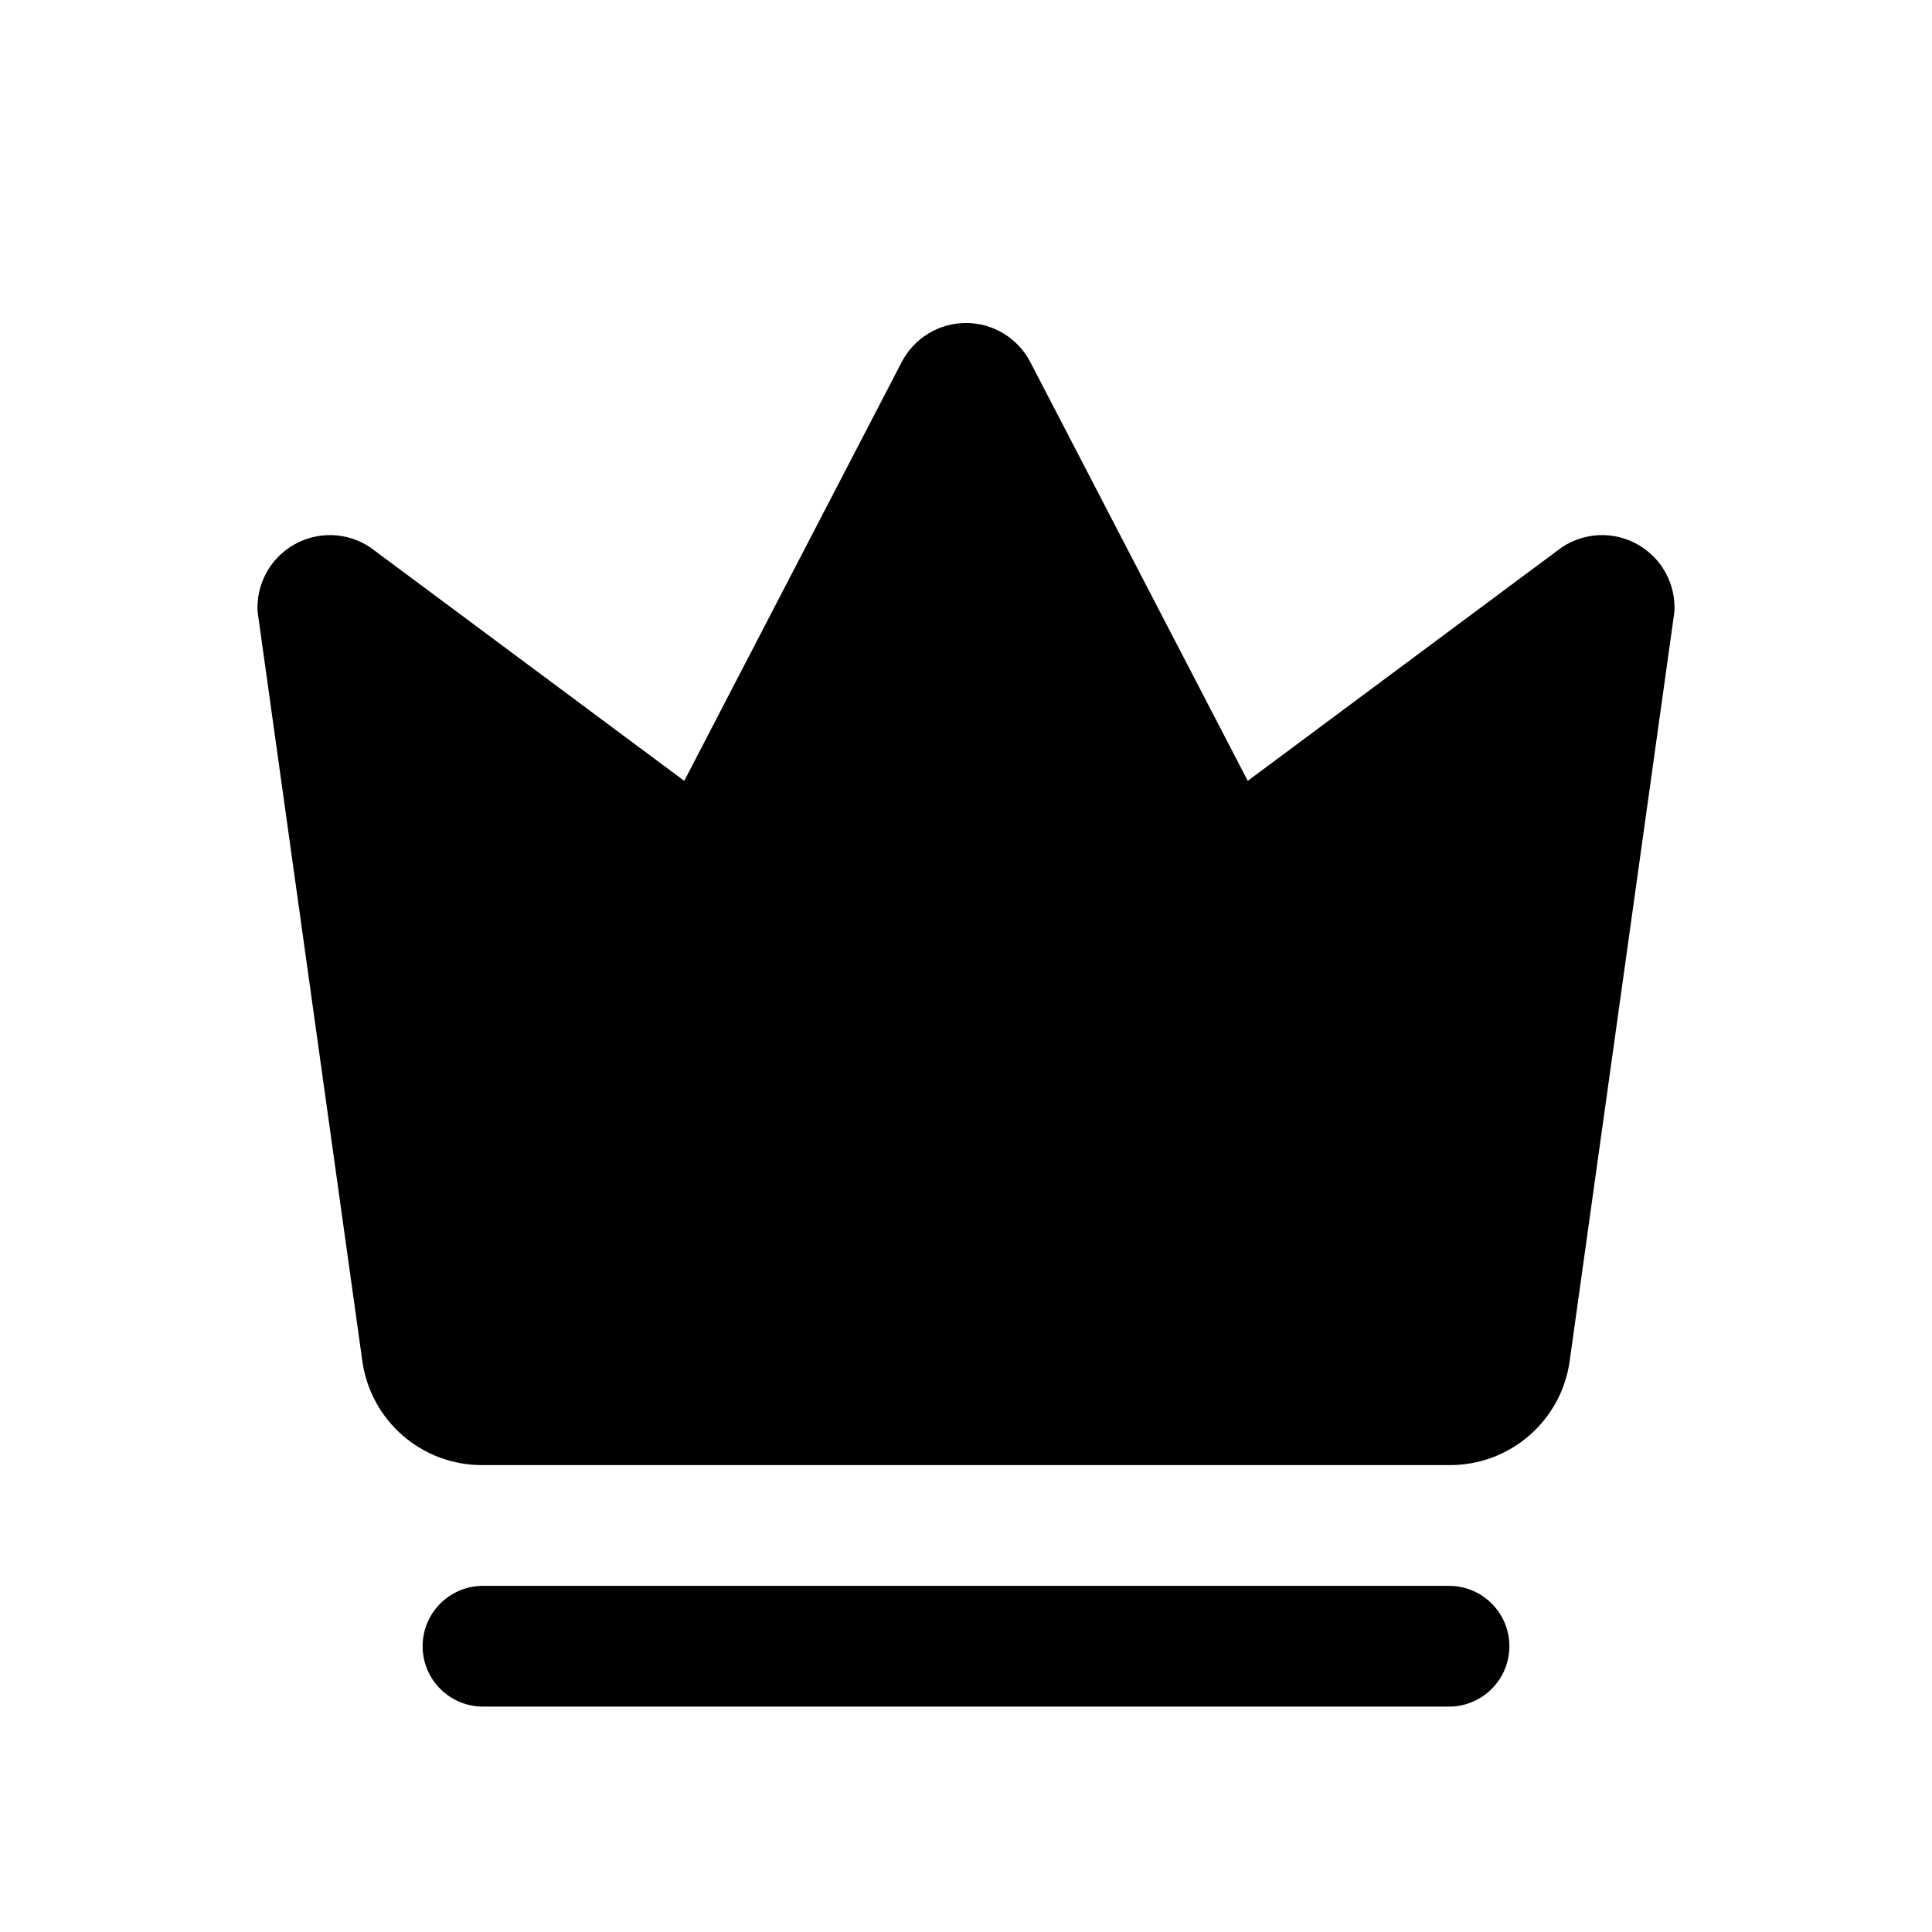
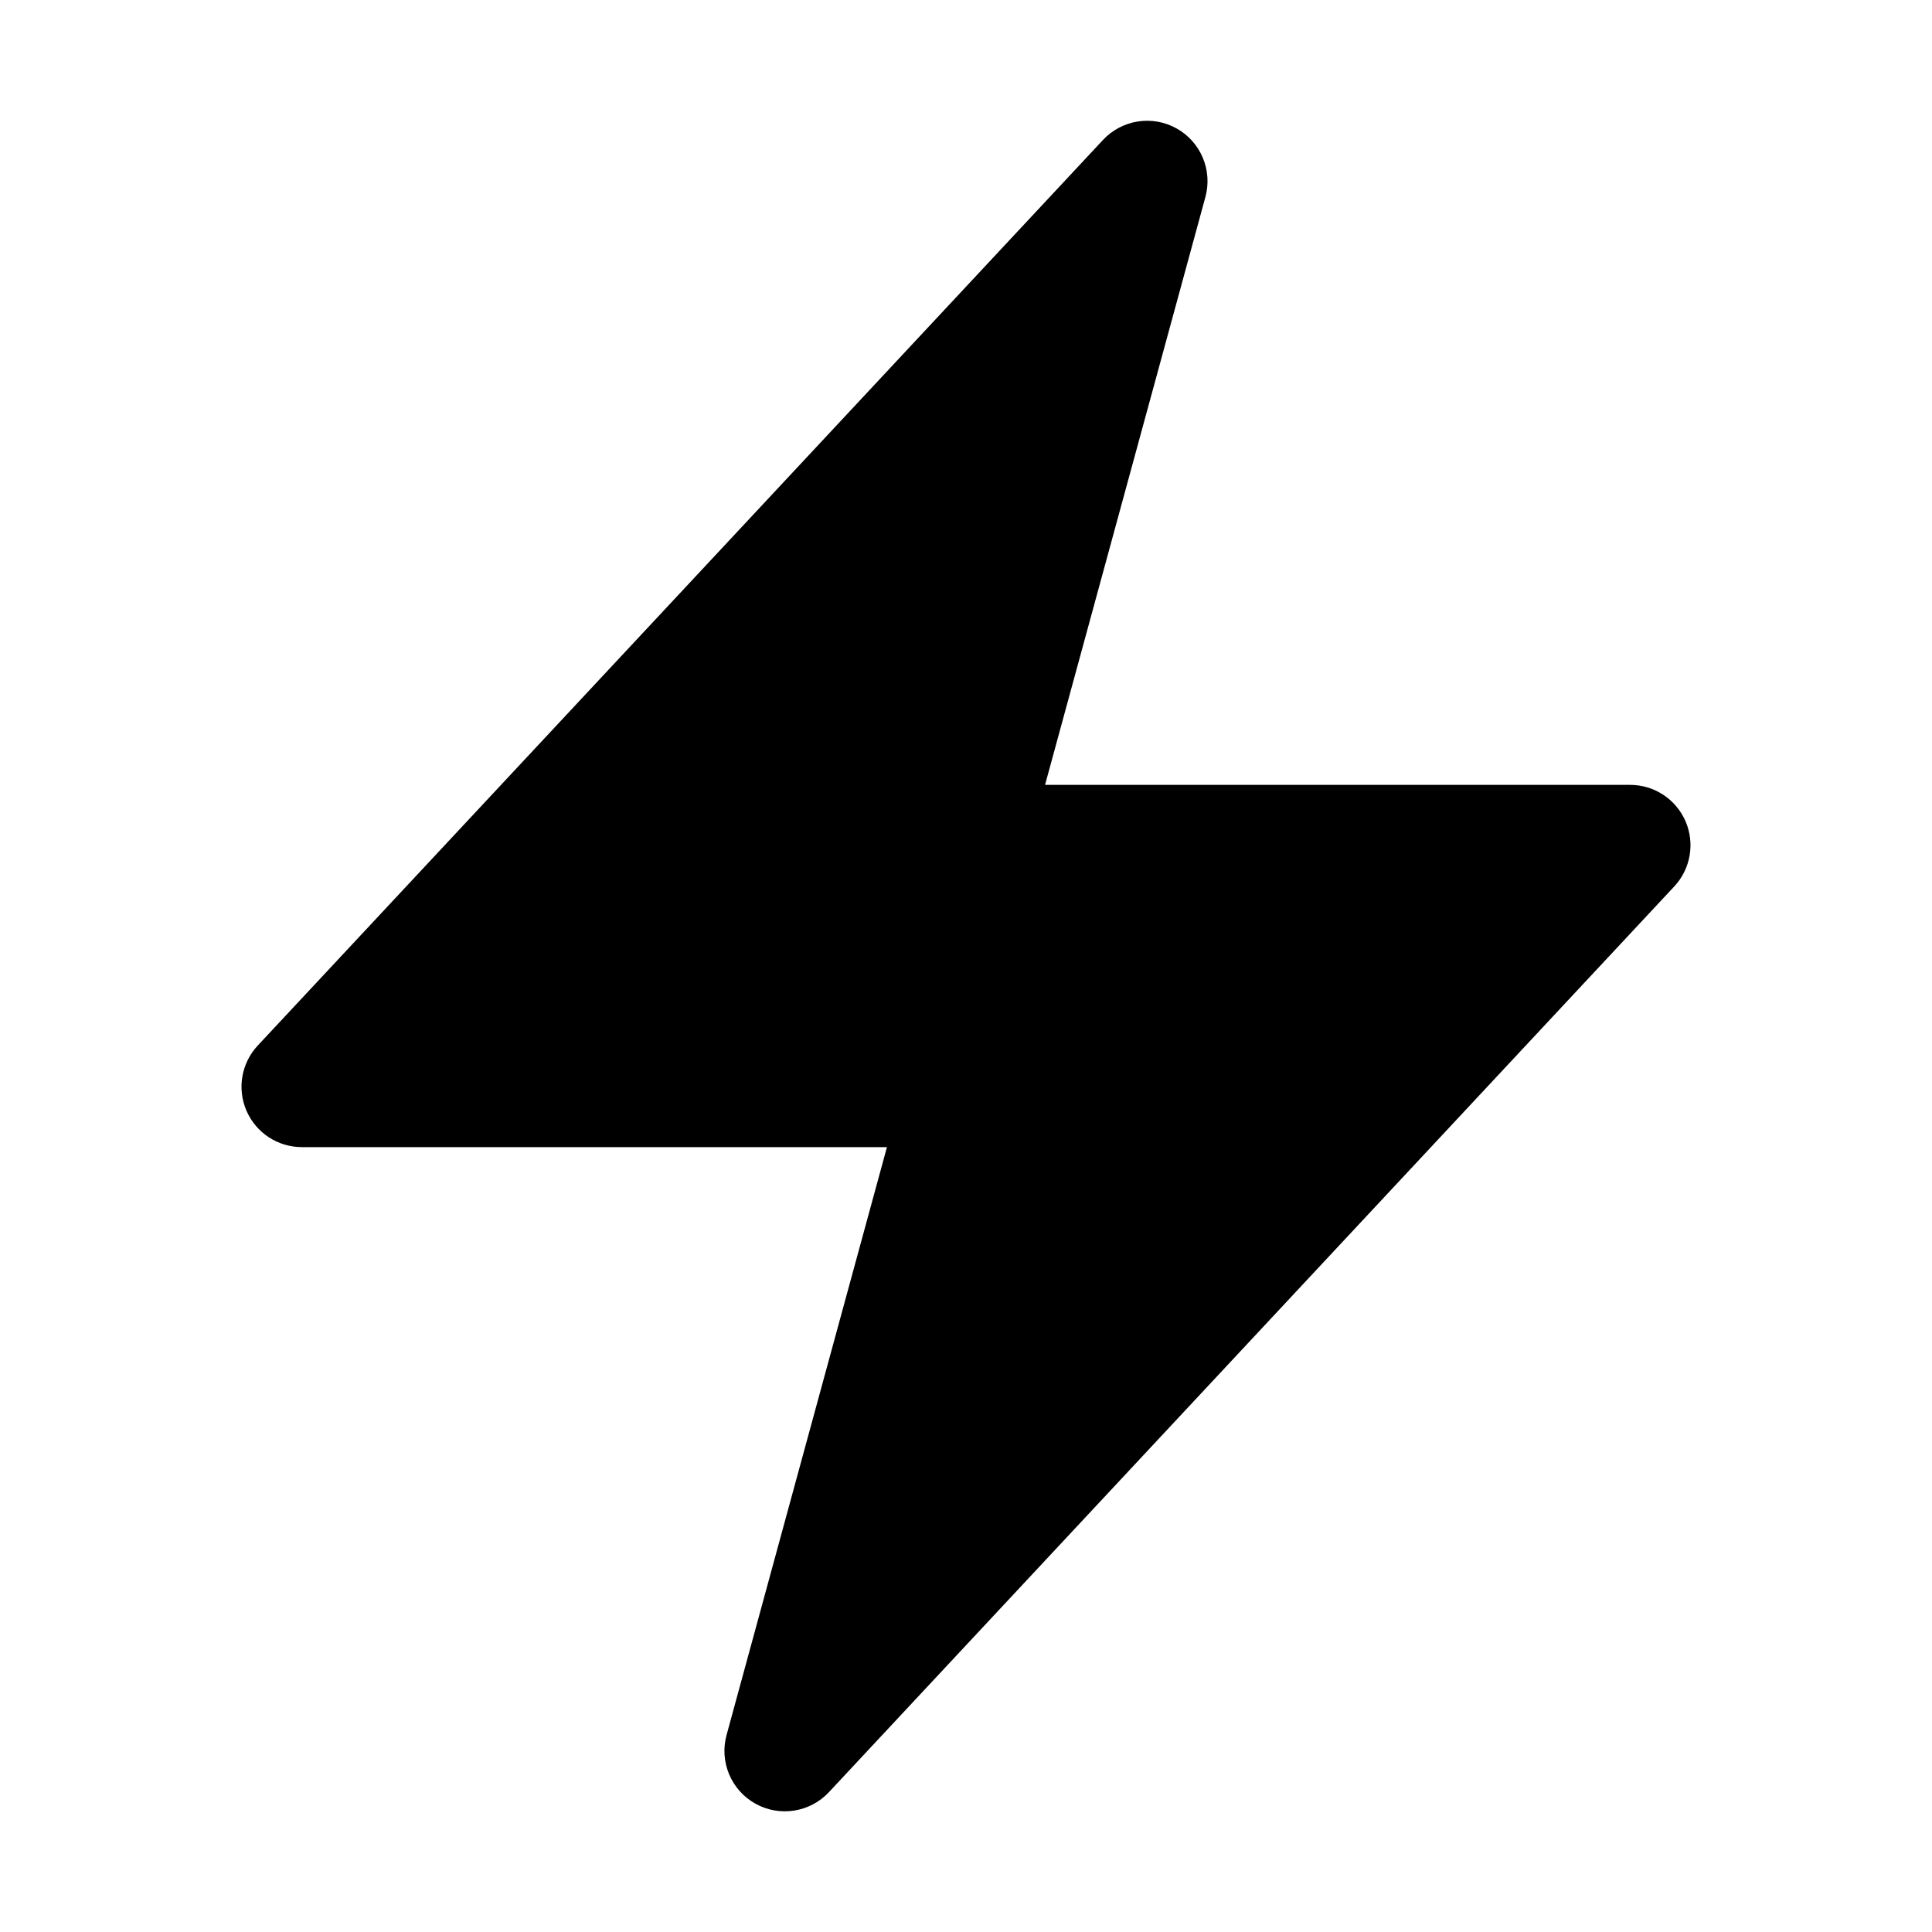
<svg xmlns="http://www.w3.org/2000/svg" viewBox="0 0 24 24" fill="currentColor">
-   <path d="M3.2 7.6a.9.9 0 0 1 1.4-.8l3.9 2.9 2.7-5.2a.9.9 0 0 1 1.6 0l2.7 5.2 3.9-2.9a.9.9 0 0 1 1.4.8l-1.3 9.3a1.5 1.5 0 0 1-1.5 1.3H6a1.5 1.5 0 0 1-1.5-1.3L3.2 7.6ZM6 19.7h12a.75.75 0 0 1 0 1.5H6a.75.75 0 0 1 0-1.5Z" />
+   <path fill-rule="evenodd" d="M14.615 1.595a.75.75 0 0 1 .359.852L12.982 9.75h7.268a.75.75 0 0 1 .548 1.262l-10.5 11.25a.75.75 0 0 1-1.272-.71l1.992-7.302H3.75a.75.75 0 0 1-.548-1.262l10.5-11.25a.75.75 0 0 1 .913-.143Z" clip-rule="evenodd" />
</svg>
